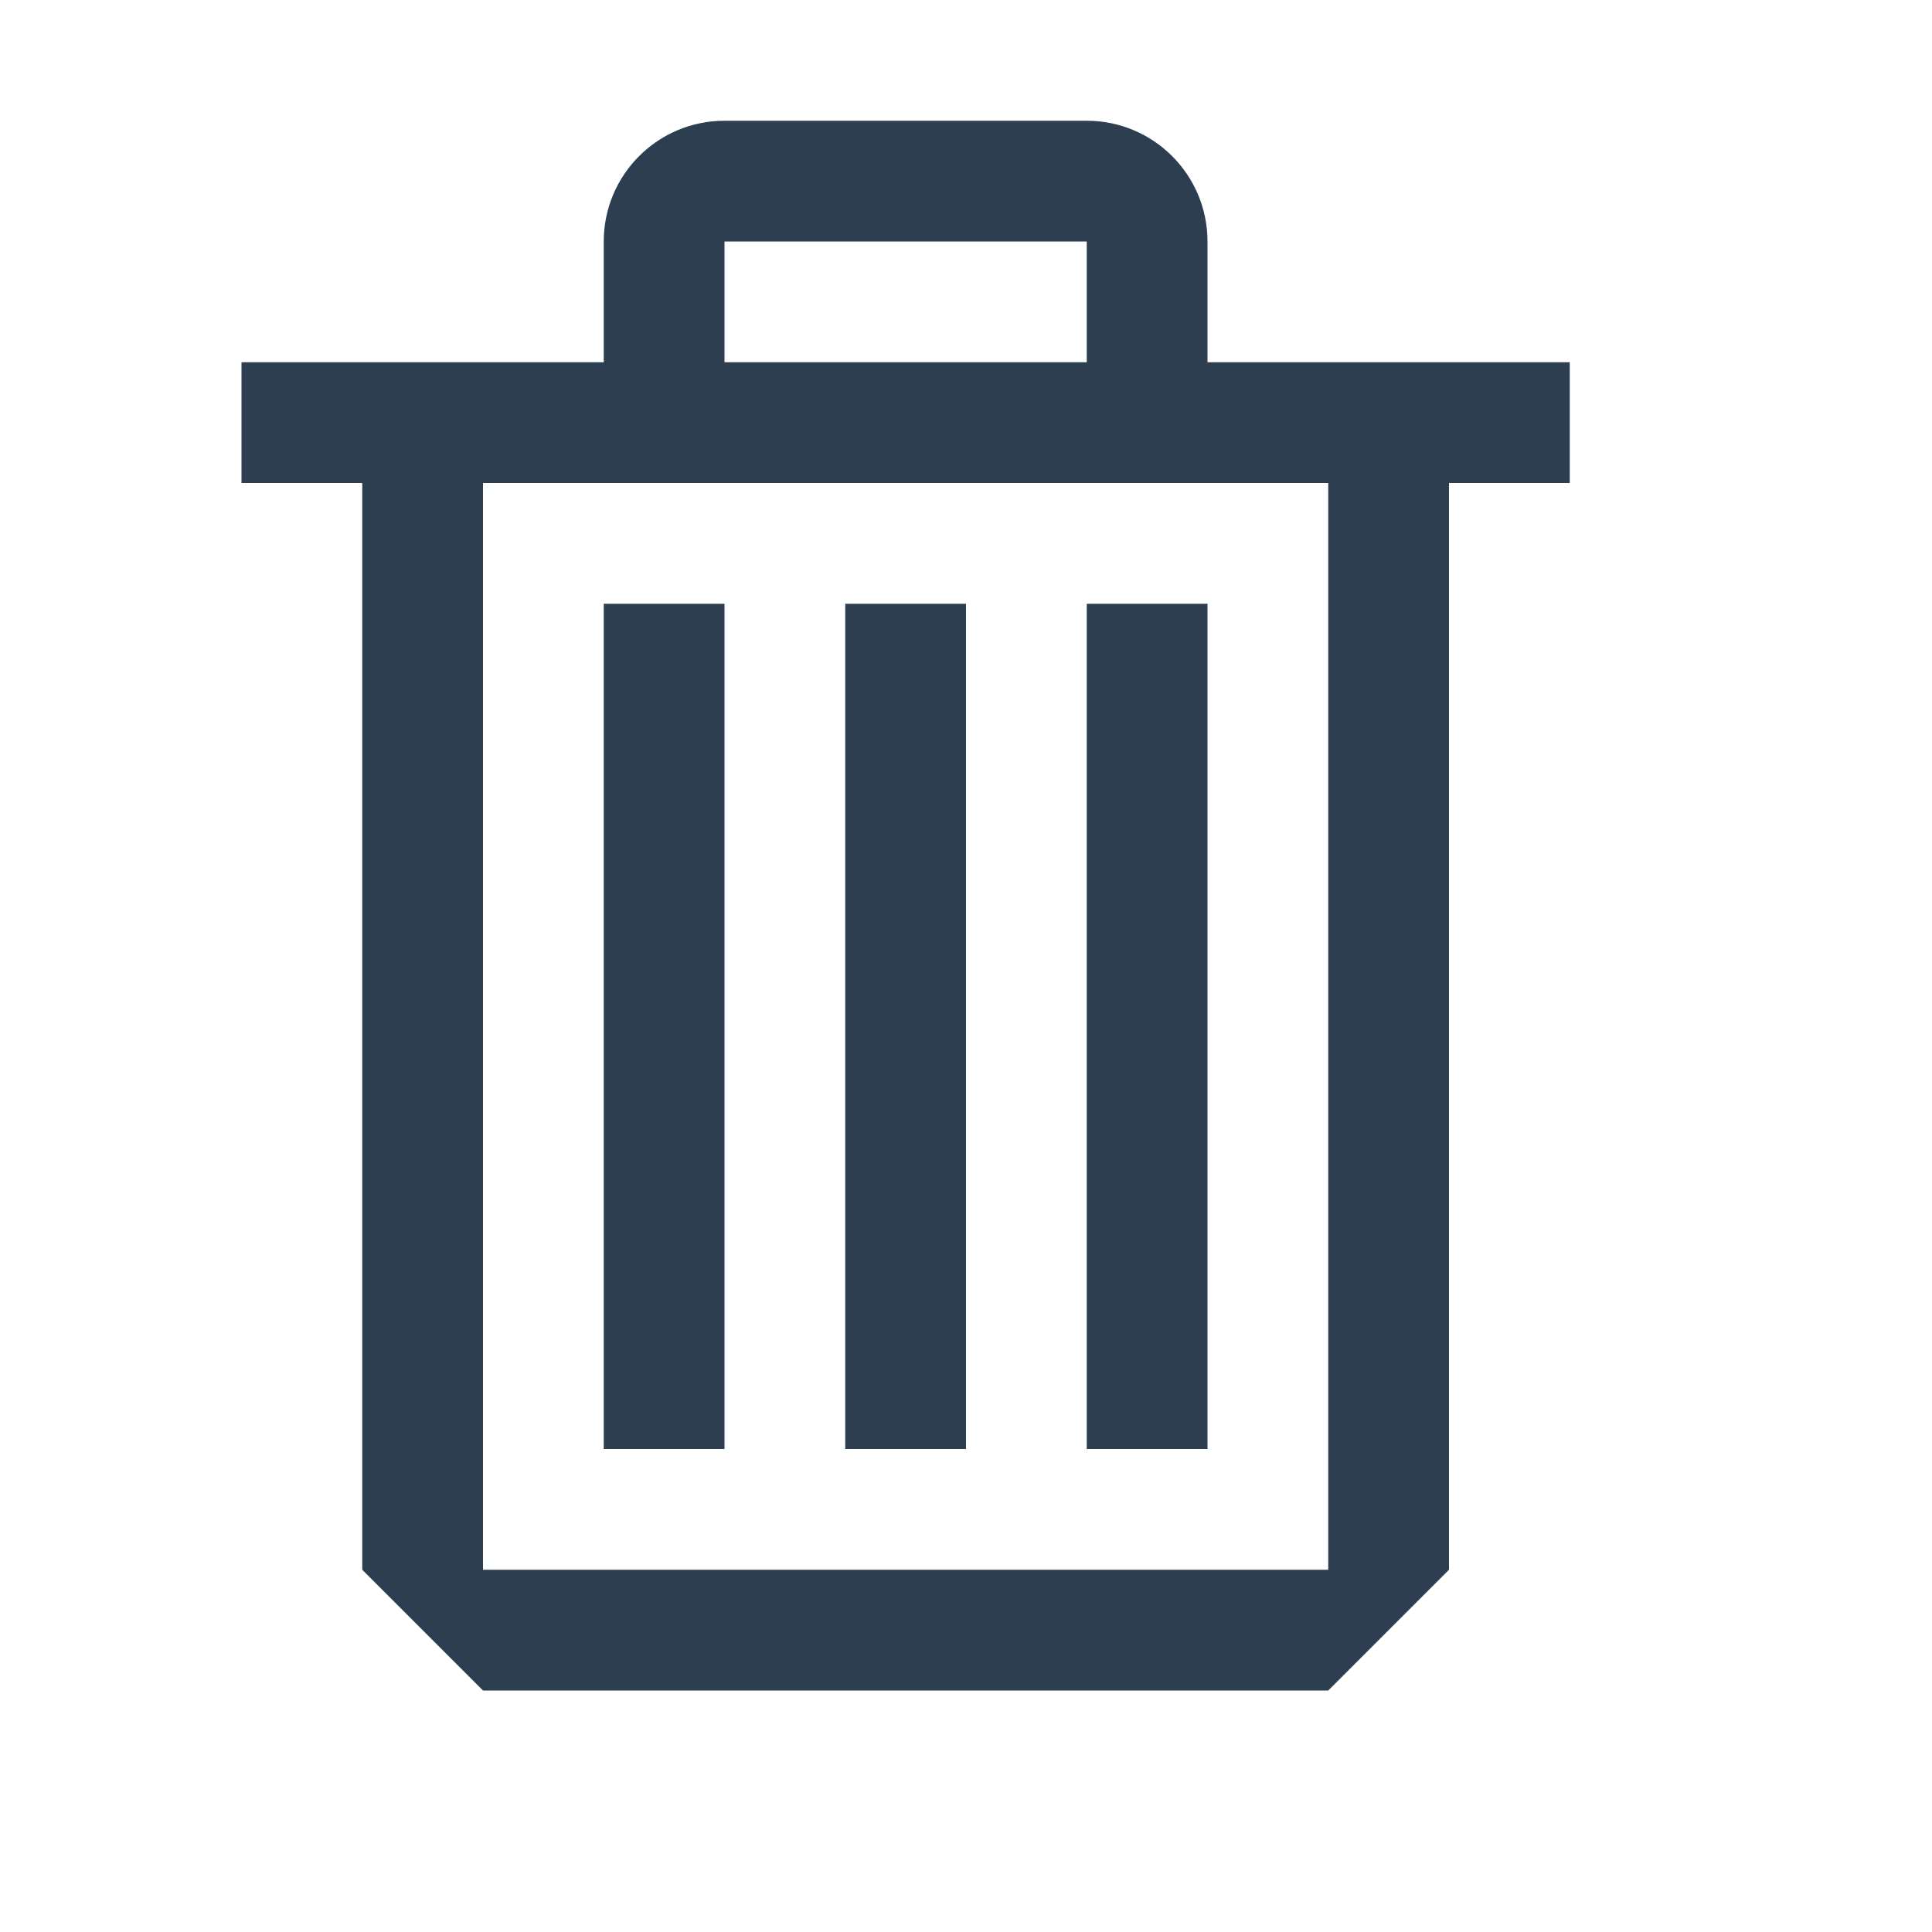
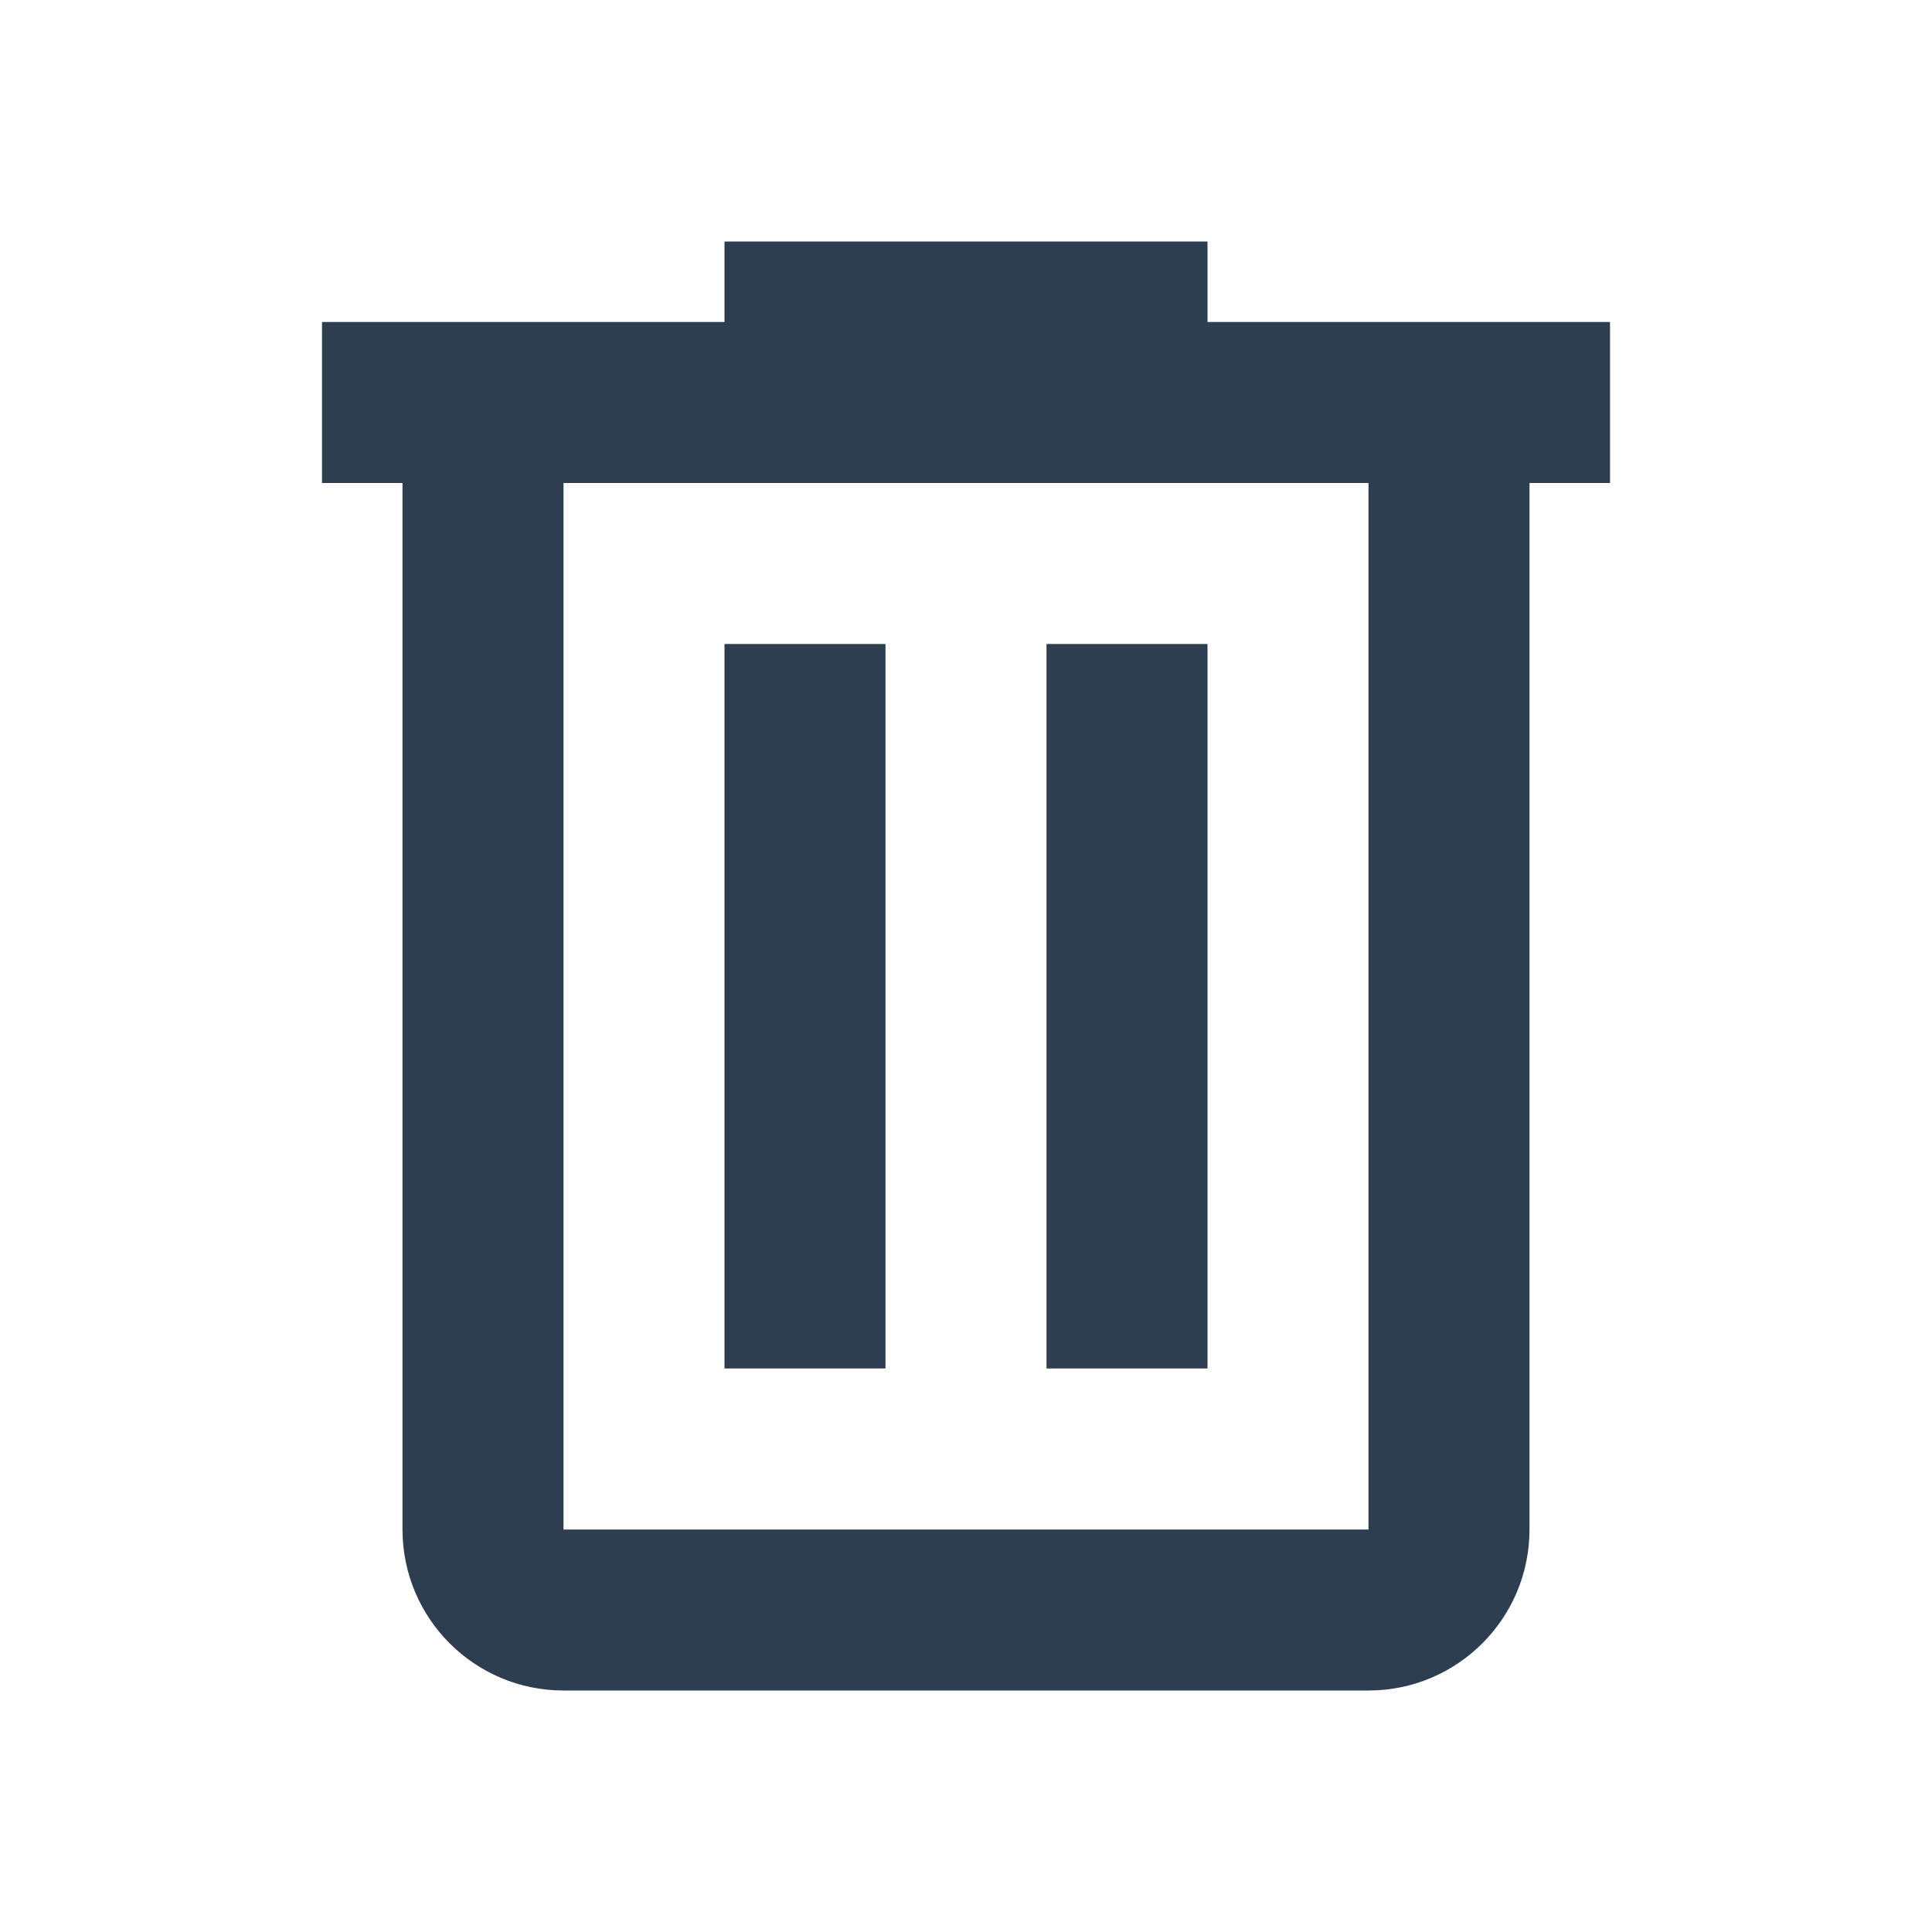
- <svg xmlns="http://www.w3.org/2000/svg" width="32" height="32" viewBox="0 0 16 16">
-   <path fill="#2c3e50" fill-rule="evenodd" d="M10 3h3v1h-1v9l-1 1H4l-1-1V4H2V3h3V2a1 1 0 0 1 1-1h3a1 1 0 0 1 1 1v1zM9 2H6v1h3V2zM4 13h7V4H4v9zm2-8H5v7h1V5zm1 0h1v7H7V5zm2 0h1v7H9V5z" clip-rule="evenodd" />
+ <svg xmlns="http://www.w3.org/2000/svg" width="32" height="32" viewBox="0 0 24 24">
+   <path fill="#2c3e50" d="M9 3v1H4v2h1v13a2 2 0 0 0 2 2h10a2 2 0 0 0 2-2V6h1V4h-5V3H9M7 6h10v13H7V6m2 2v9h2V8H9m4 0v9h2V8h-2Z" />
</svg>
